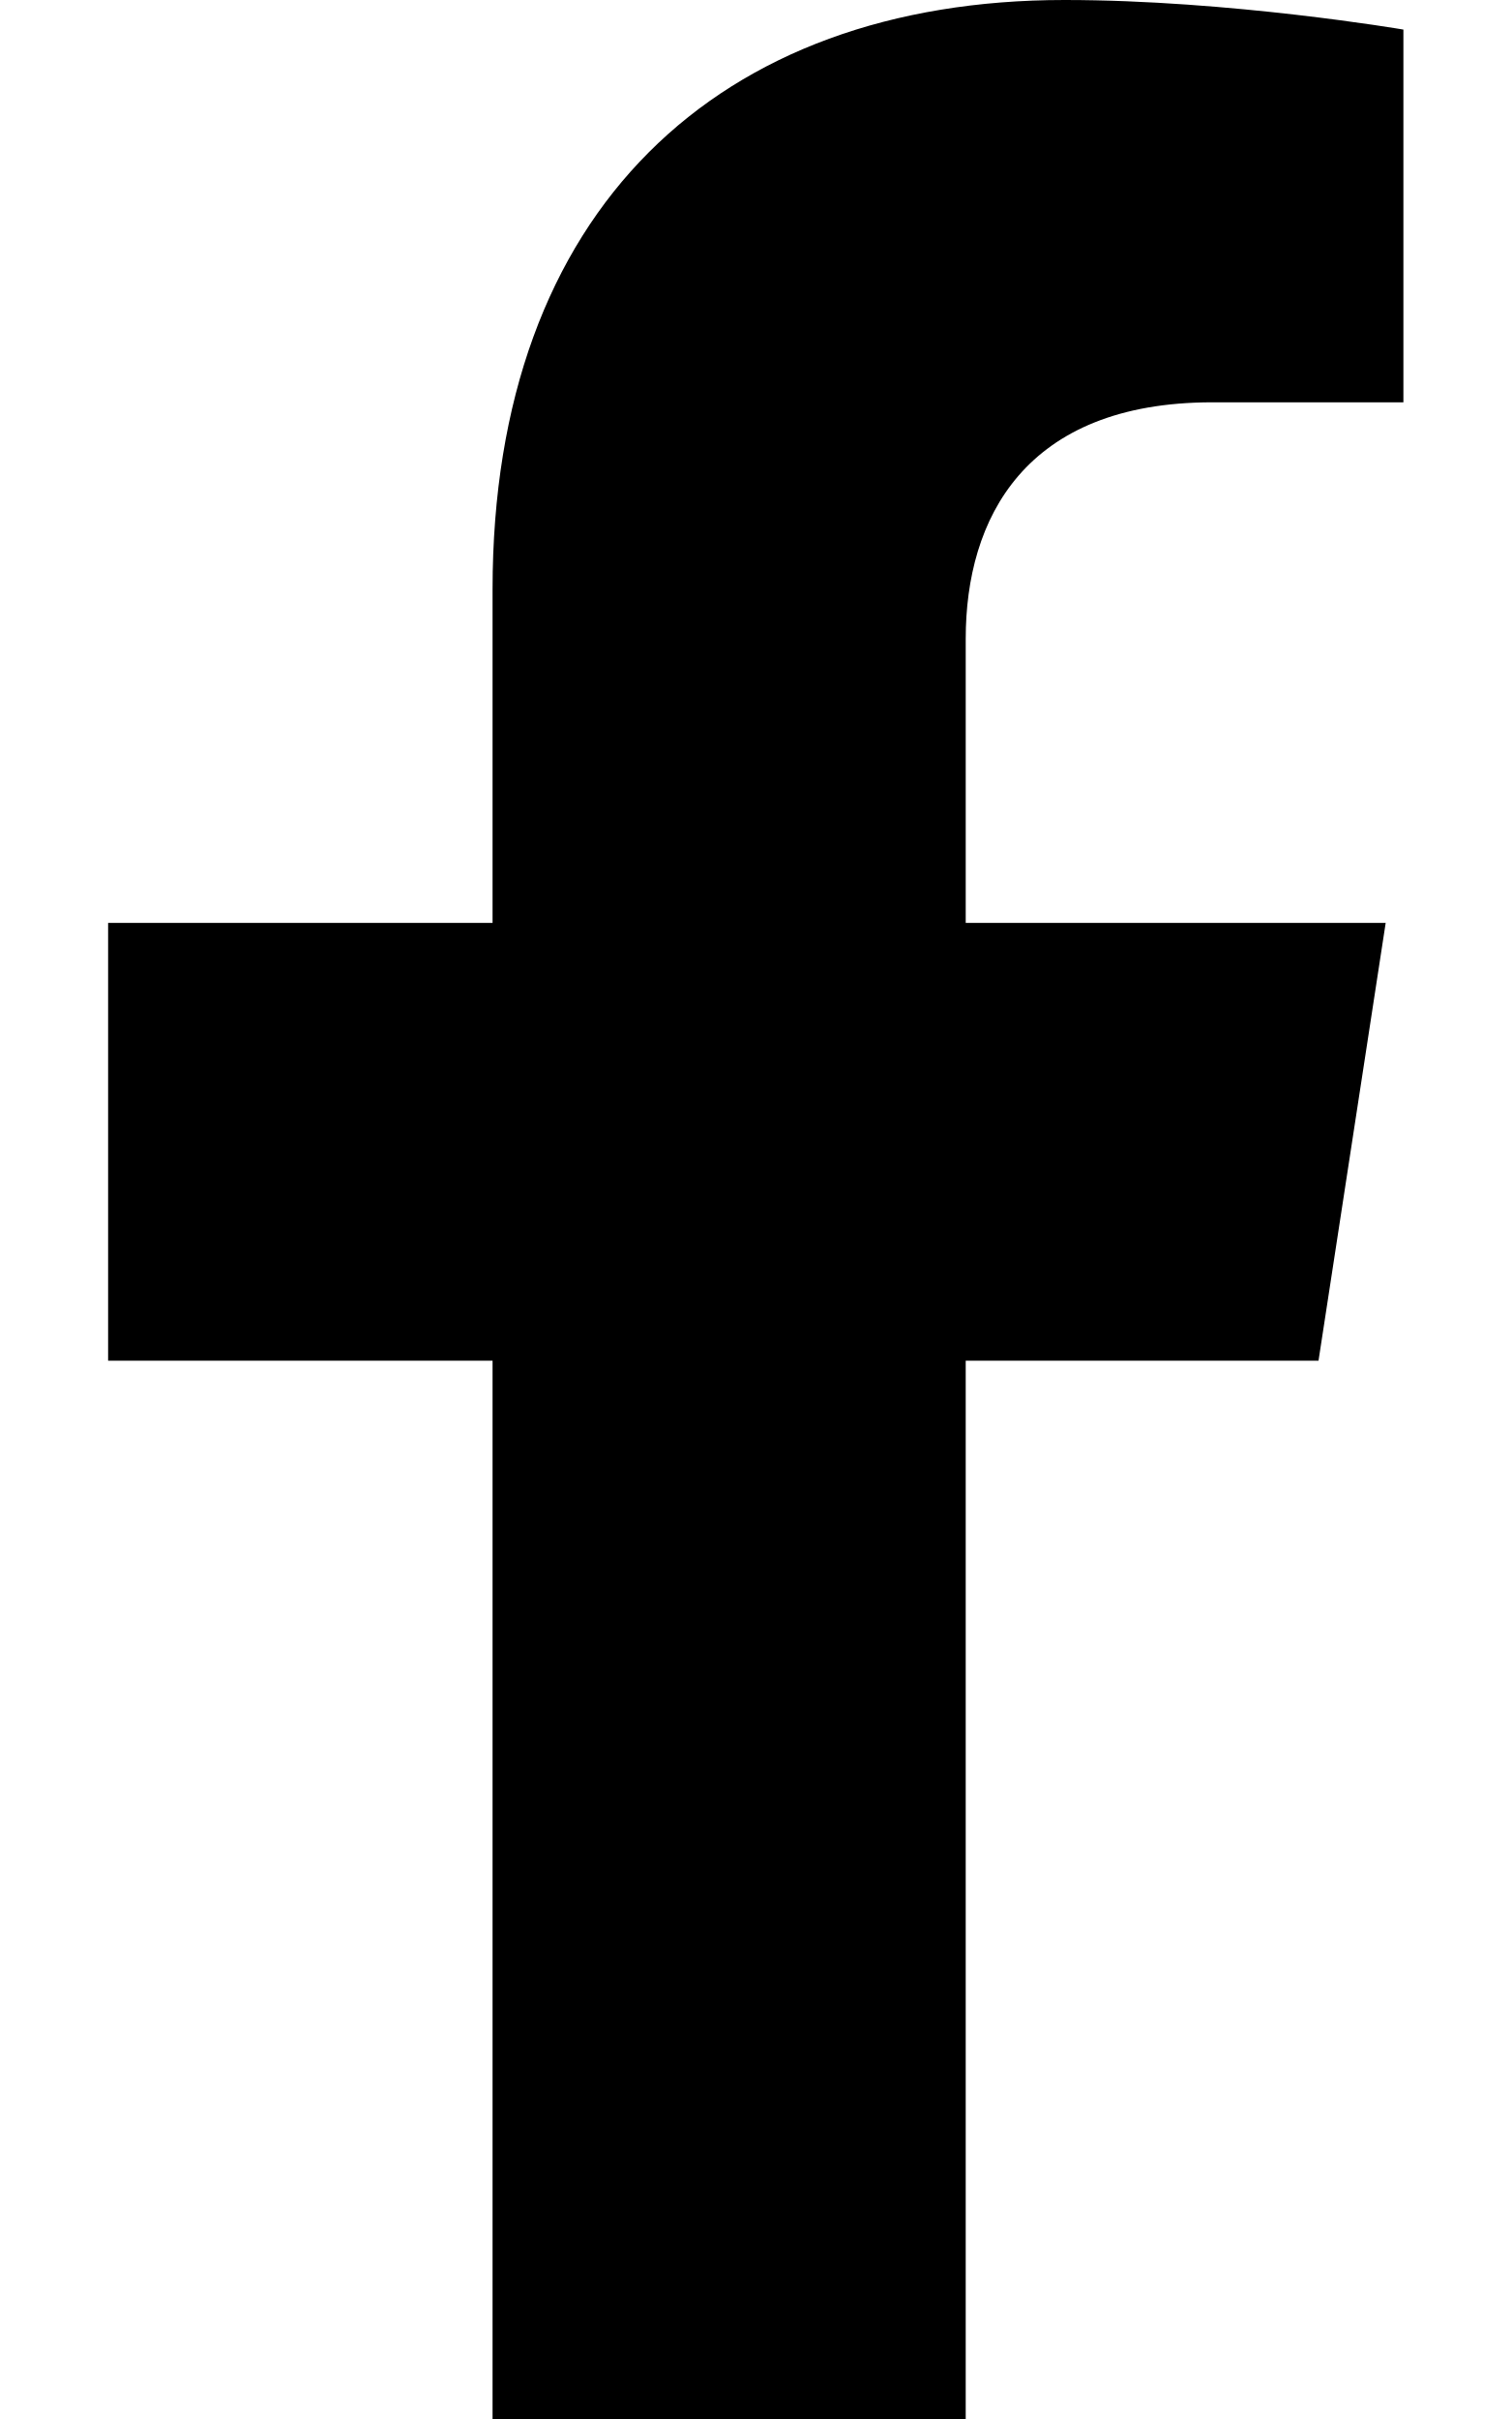
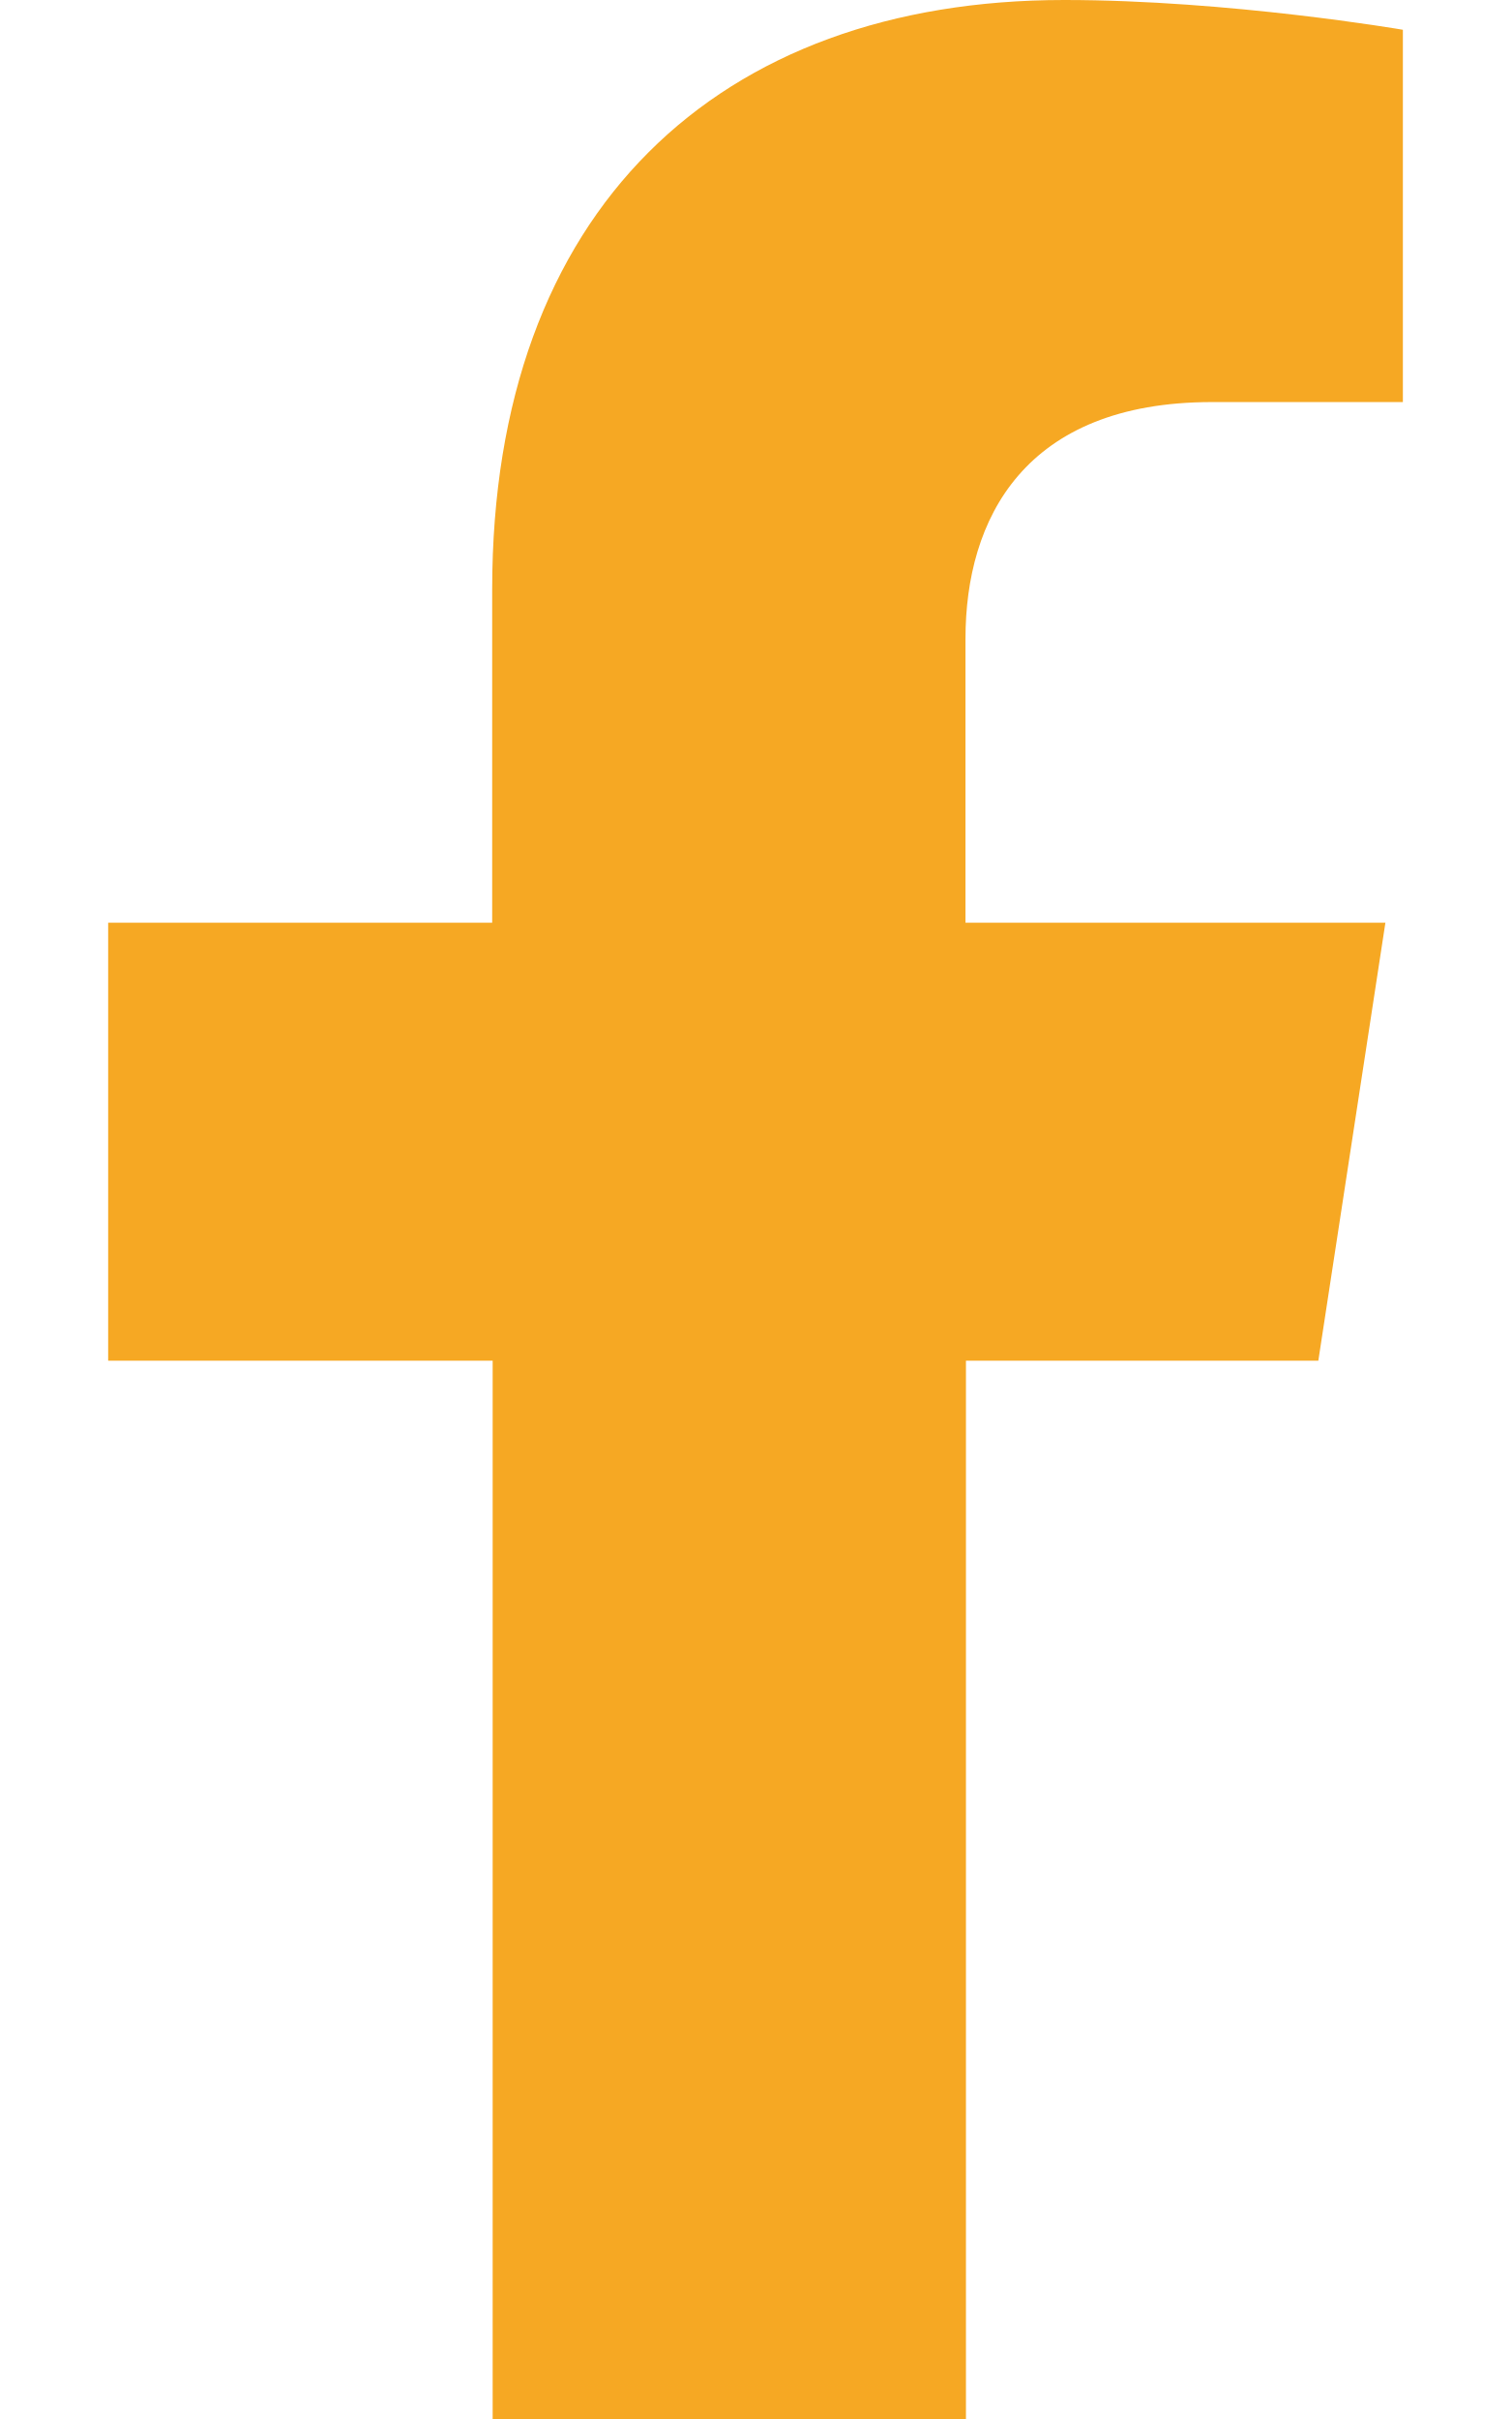
- <svg xmlns="http://www.w3.org/2000/svg" viewBox="0 0 320 512">
-   <path d="M279.14 288l14.22-92.66h-88.91v-60.13c0-25.35 12.42-50.06 52.24-50.06h40.42V6.26S260.43 0 225.36 0c-73.22 0-121.08 44.38-121.08 124.72v70.62H22.89V288h81.39v224h100.17V288z" />
+ <svg xmlns="http://www.w3.org/2000/svg" version="1.1" id="Layer_1" x="0px" y="0px" viewBox="0 0 320 512" style="enable-background:new 0 0 320 512;" xml:space="preserve">
+   <style type="text/css">
+ 	.st0{fill:#F6A823;}
+ </style>
+   <path class="st0" d="M279.1,288l14.2-92.7h-88.9v-60.1c0-25.3,12.4-50.1,52.2-50.1h40.4V6.3c0,0-36.7-6.3-71.7-6.3  c-73.2,0-121.1,44.4-121.1,124.7v70.6H22.9V288h81.4v224h100.2V288H279.1z" />
</svg>
